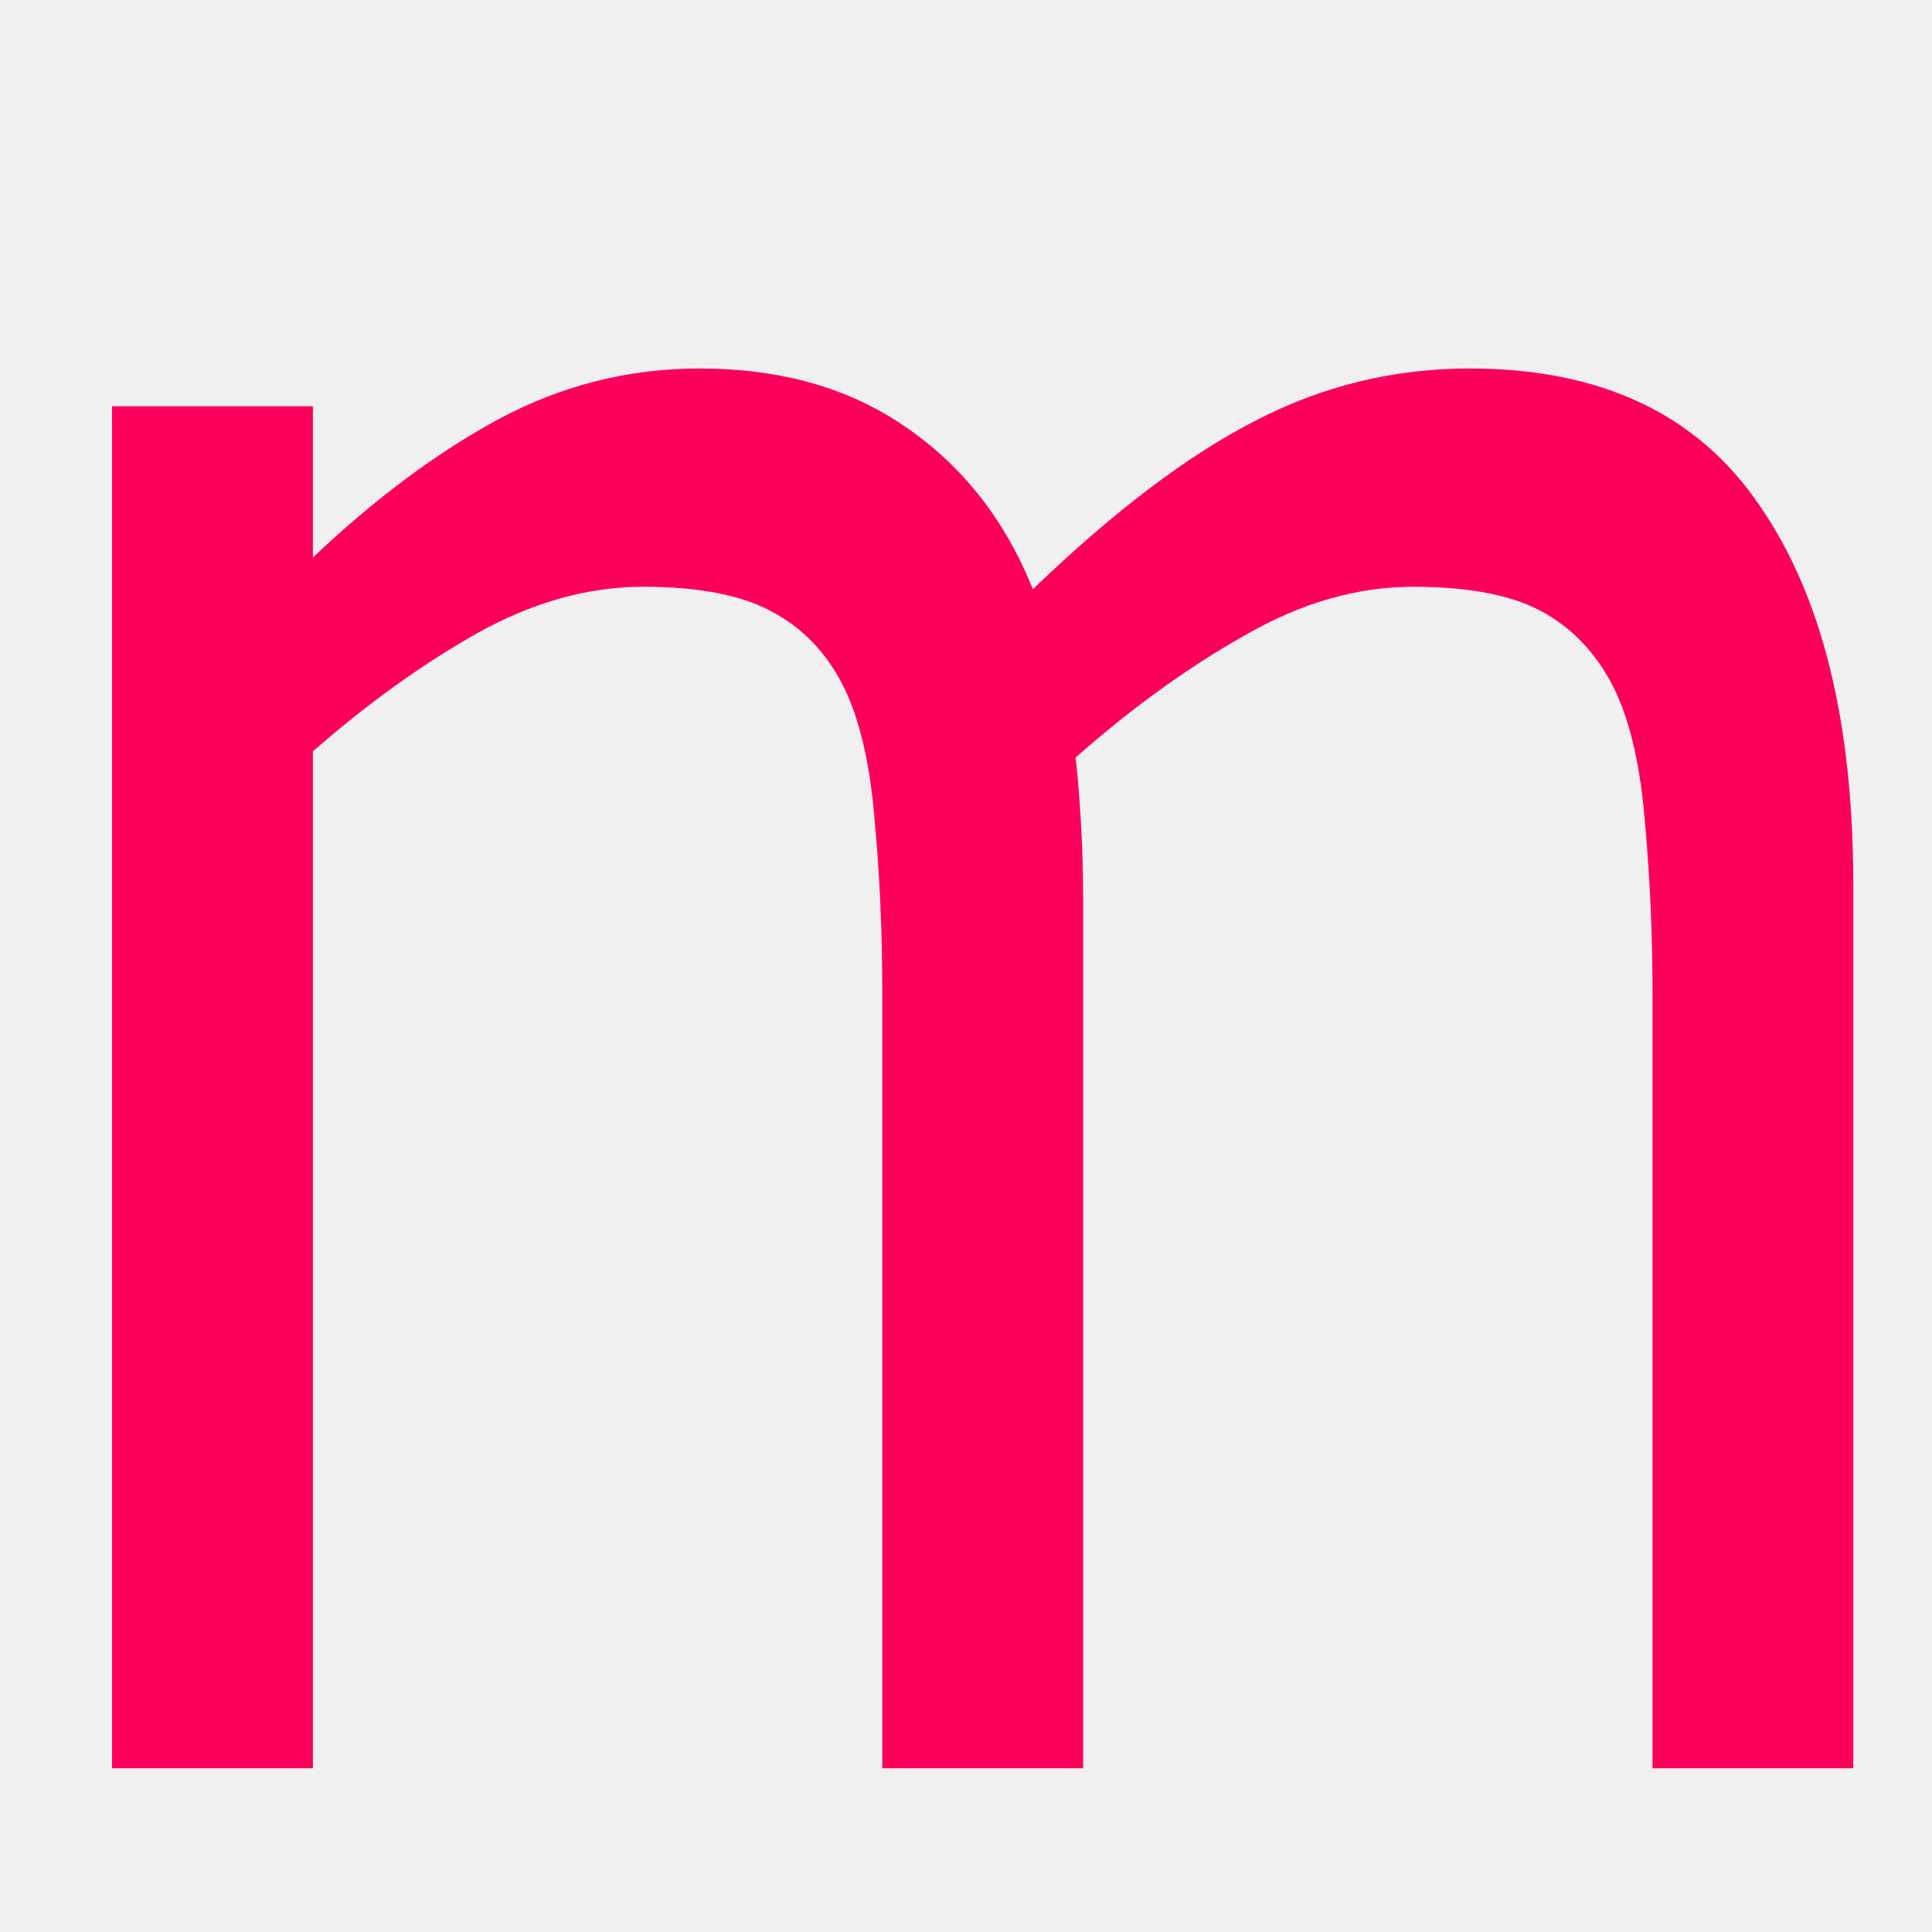
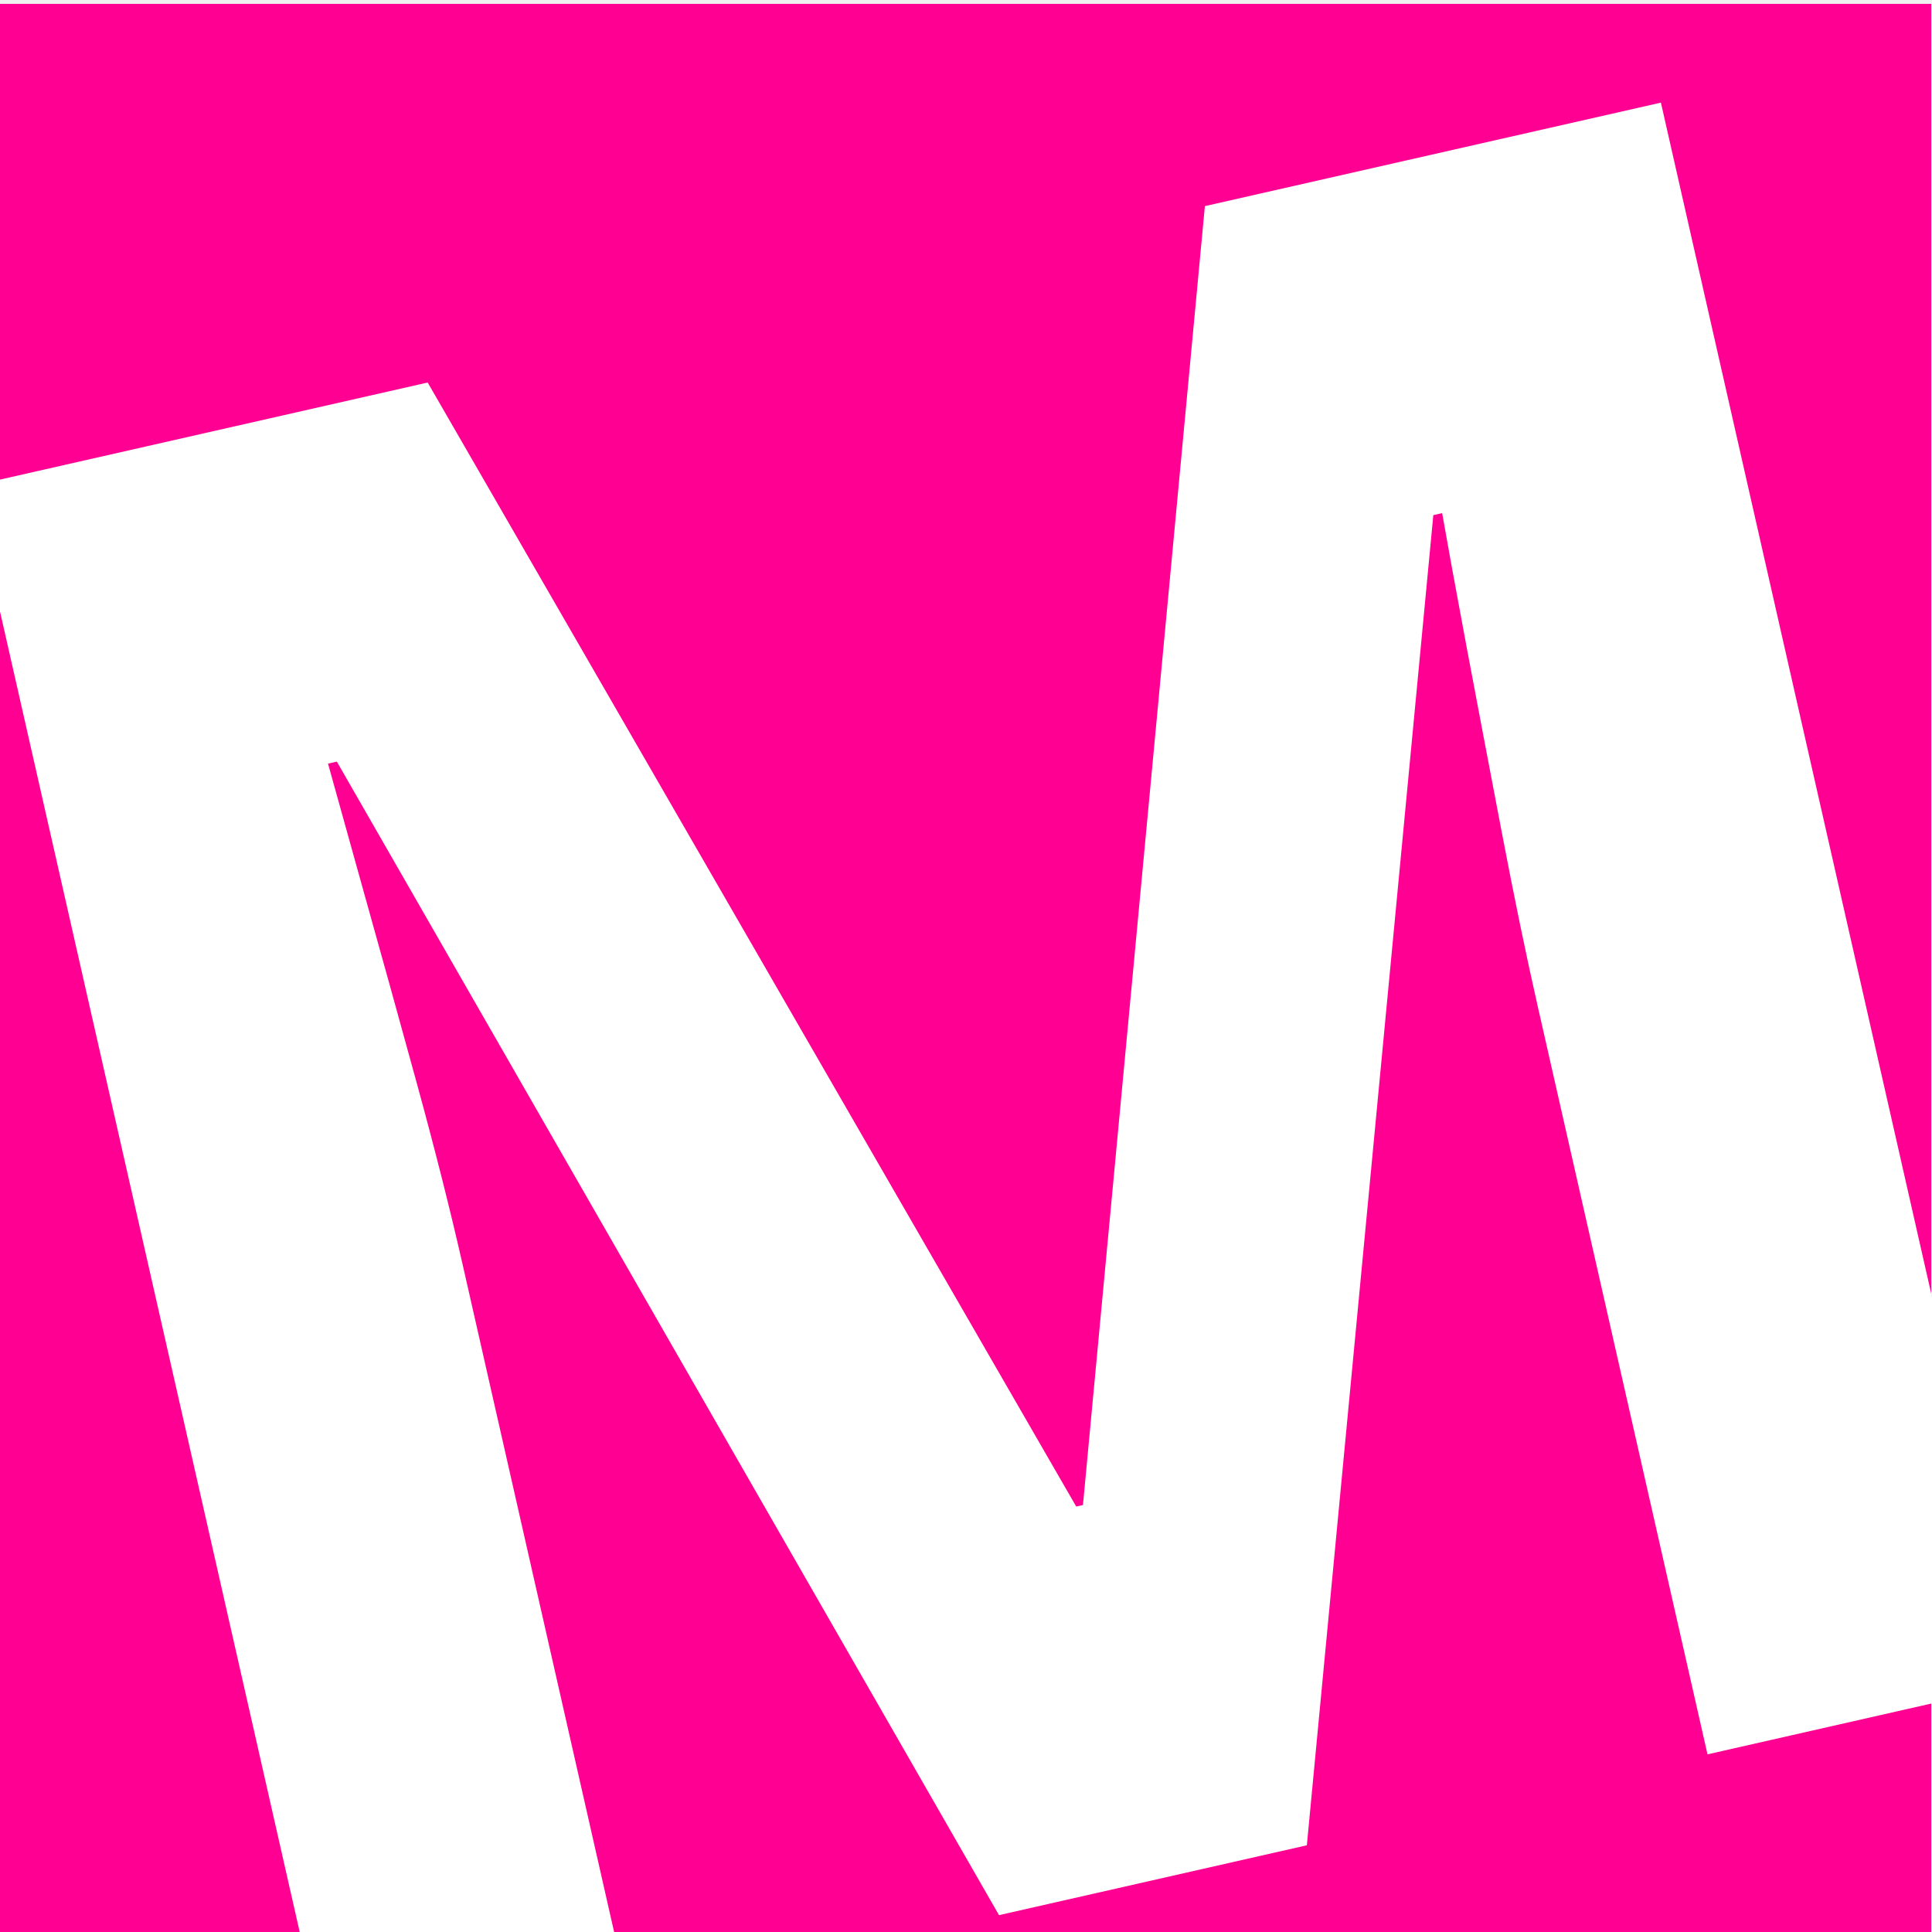
- <svg xmlns="http://www.w3.org/2000/svg" fill="none" viewBox="0 0 36 36" id="svg2" version="1.1">
-   <defs id="defs8">
-     <linearGradient id="gradient" x1="16" x2="16" y1="32" y2="24" gradientUnits="userSpaceOnUse">
-       <stop stop-color="#000" id="stop11" />
-       <stop offset="1" stop-color="#000" stop-opacity="0" id="stop13" />
-     </linearGradient>
-   </defs>
-   <style id="style15">
-     @media (prefers-color-scheme:dark){:root{filter:invert(100%)}}
-   </style>
-   <g transform="scale(0.9360101,1.068364)" style="font-style:normal;font-weight:normal;font-size:43.554px;line-height:125%;font-family:sans-serif;letter-spacing:0px;word-spacing:0px;fill:#fc005c;fill-opacity:1;stroke:none;stroke-width:1px;stroke-linecap:butt;stroke-linejoin:miter;stroke-opacity:1" id="text4148">
-     <path d="m 36.895,30.841 -3.998,0 0,-13.525 q 0,-1.531 -0.149,-2.956 -0.128,-1.425 -0.574,-2.276 -0.489,-0.914 -1.404,-1.382 -0.914,-0.468 -2.637,-0.468 -1.68,0 -3.36,0.851 -1.68,0.829 -3.36,2.127 0.064,0.489 0.106,1.148 0.043,0.638 0.043,1.276 l 0,15.205 -3.998,0 0,-13.525 q 0,-1.574 -0.149,-2.977 -0.128,-1.425 -0.574,-2.276 -0.489,-0.914 -1.404,-1.361 -0.914,-0.468 -2.637,-0.468 -1.638,0 -3.296,0.808 -1.638,0.808 -3.275,2.063 l 0,17.736 -3.998,0 0,-23.755 3.998,0 0,2.637 Q 8.1,8.171 9.95,7.299 11.822,6.427 13.927,6.427 q 2.424,0 4.104,1.021 1.701,1.021 2.531,2.828 2.424,-2.042 4.423,-2.935 1.999,-0.914 4.275,-0.914 3.913,0 5.763,2.382 1.871,2.361 1.871,6.614 l 0,15.418 z" style="" id="path4154" />
+ <svg xmlns="http://www.w3.org/2000/svg" width="210mm" height="210mm" viewBox="0 0 210 210" version="1.1" id="svg5">
+   <defs id="defs2" />
+   <g id="layer1">
+     <rect style="fill:#ff0093;stroke-width:0.265;fill-opacity:1" id="rect111" width="210" height="210" x="-0.085" y="0.42" />
+     <text xml:space="preserve" style="font-size:246.779px;fill:#ffffff;fill-opacity:1;stroke-width:20.565" x="-36.913" y="227.039" id="text1833" transform="rotate(-12.78716)">
+       <tspan id="tspan1831" style="font-style:normal;font-variant:normal;font-weight:bold;font-stretch:normal;font-family:sans-serif;-inkscape-font-specification:'sans-serif Bold';fill:#ffffff;stroke-width:20.565" x="-36.913" y="227.039">M</tspan>
+     </text>
  </g>
</svg>
